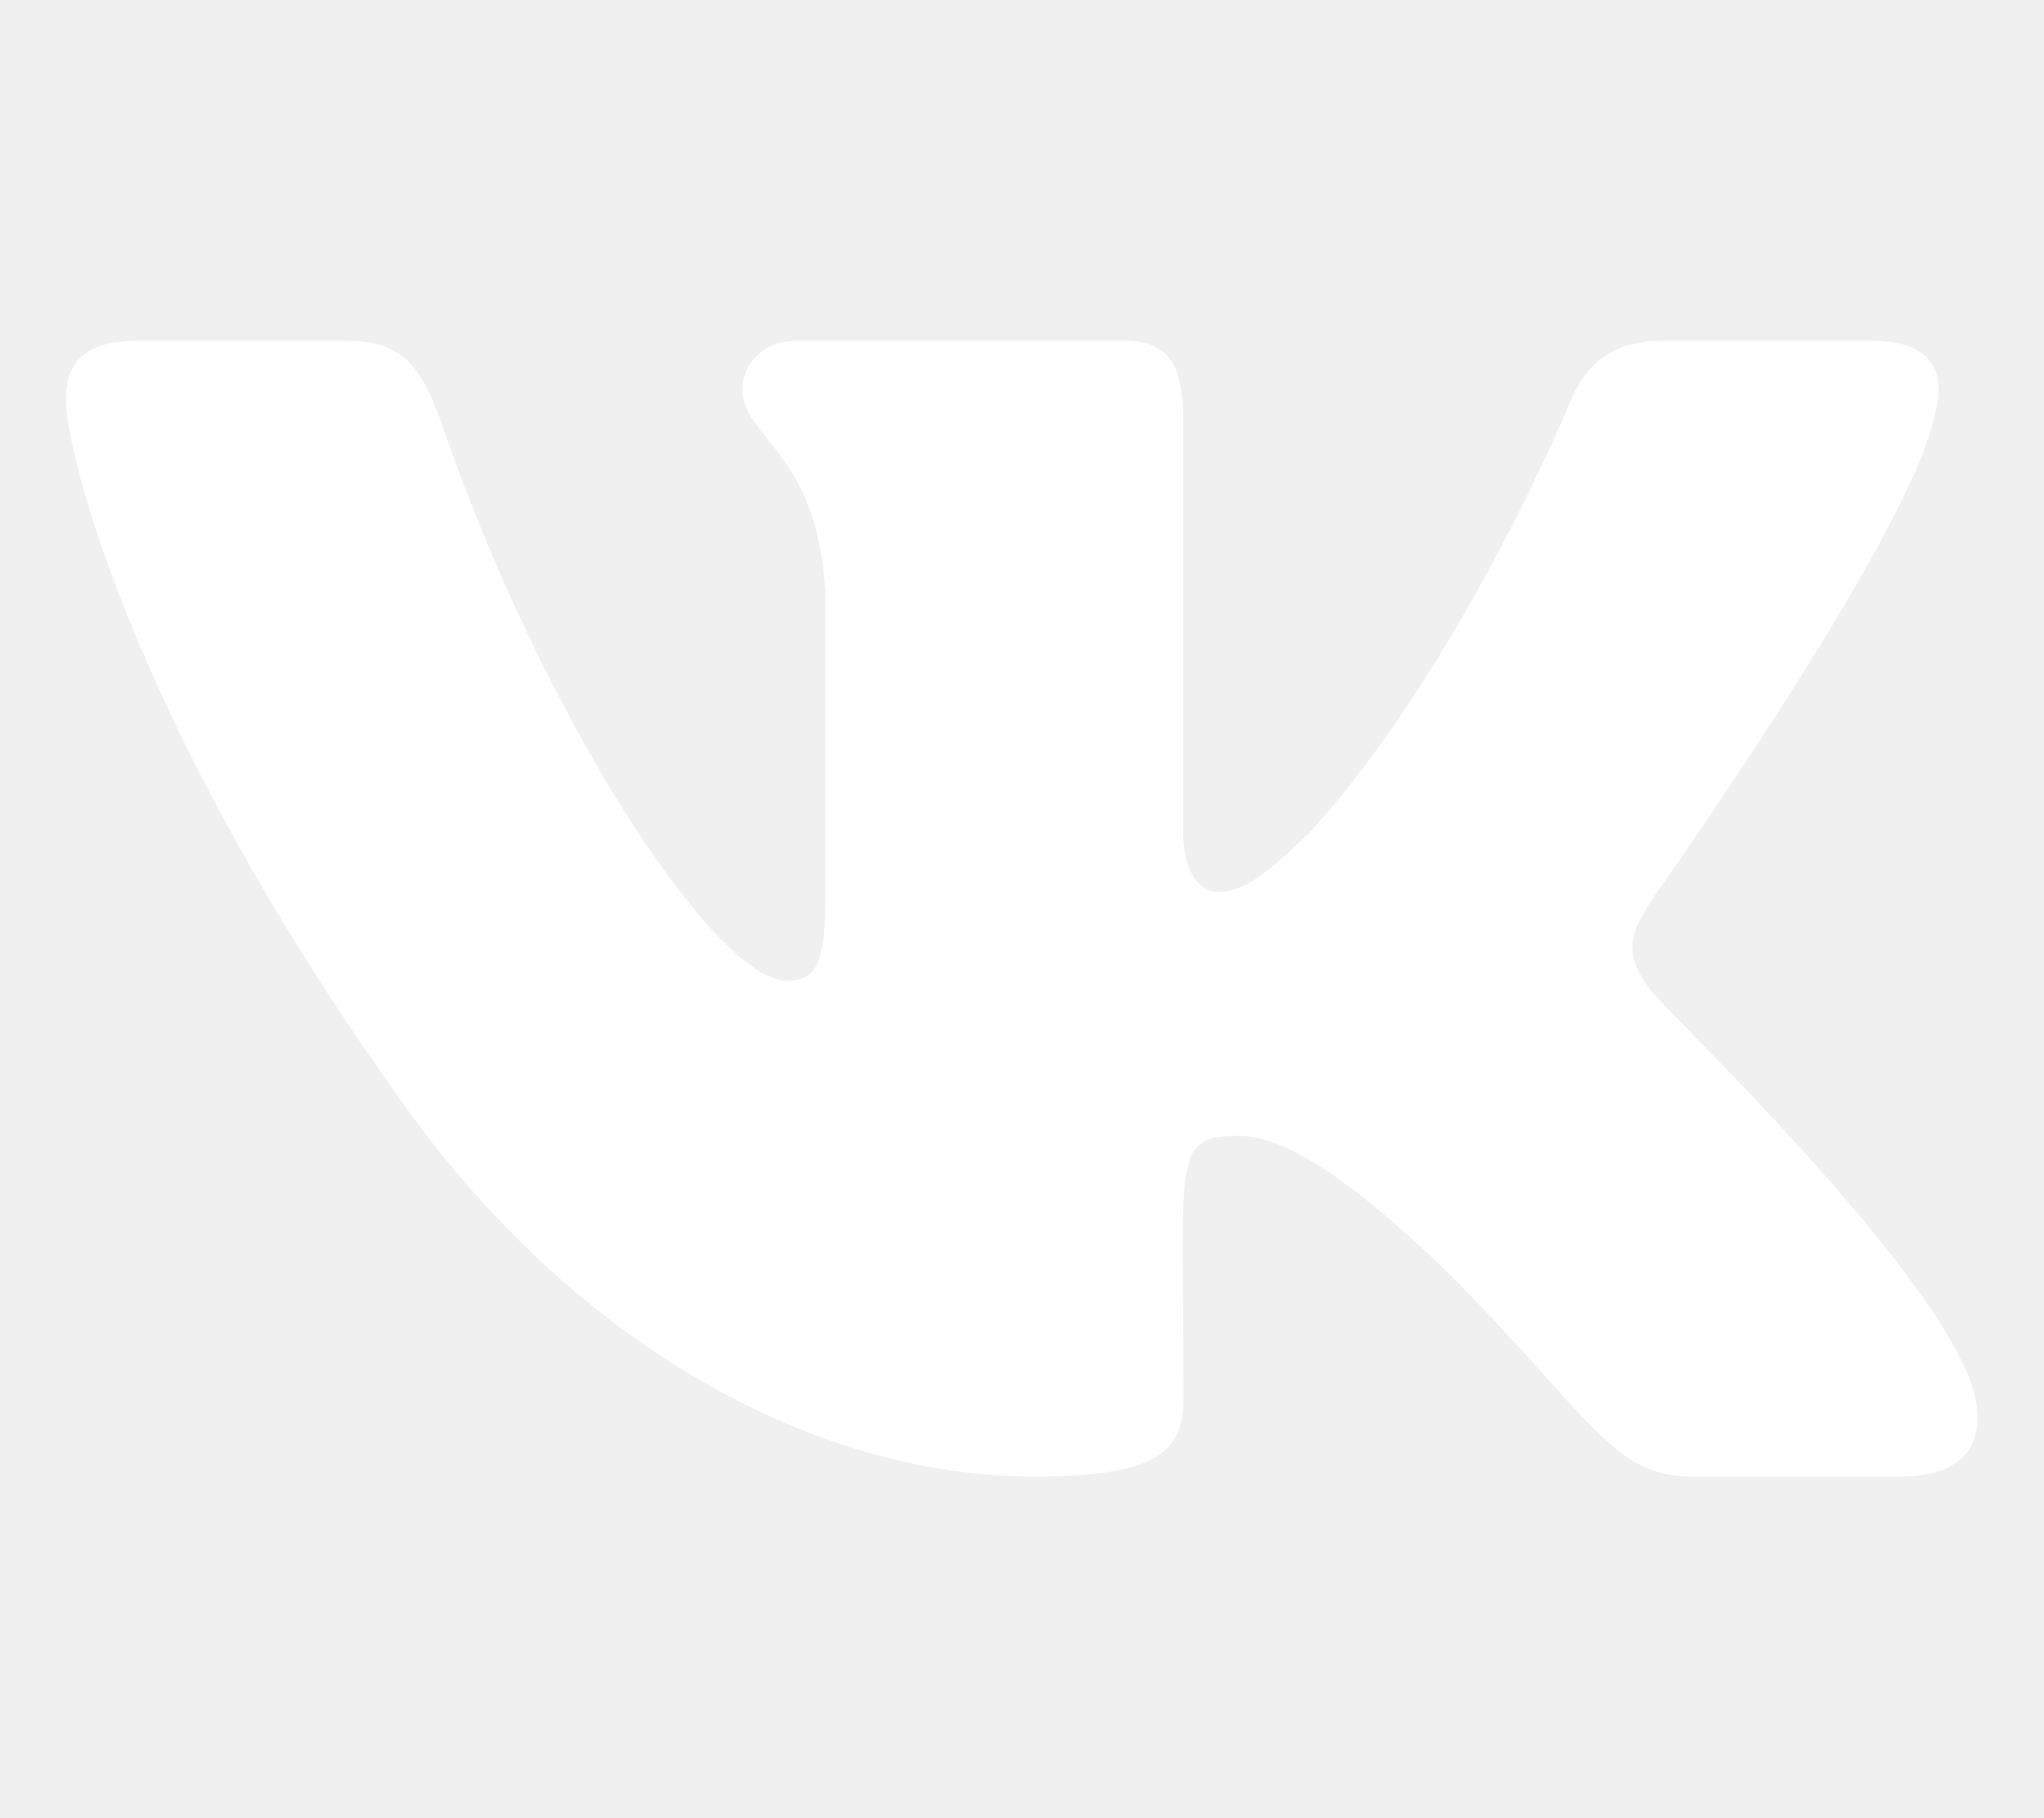
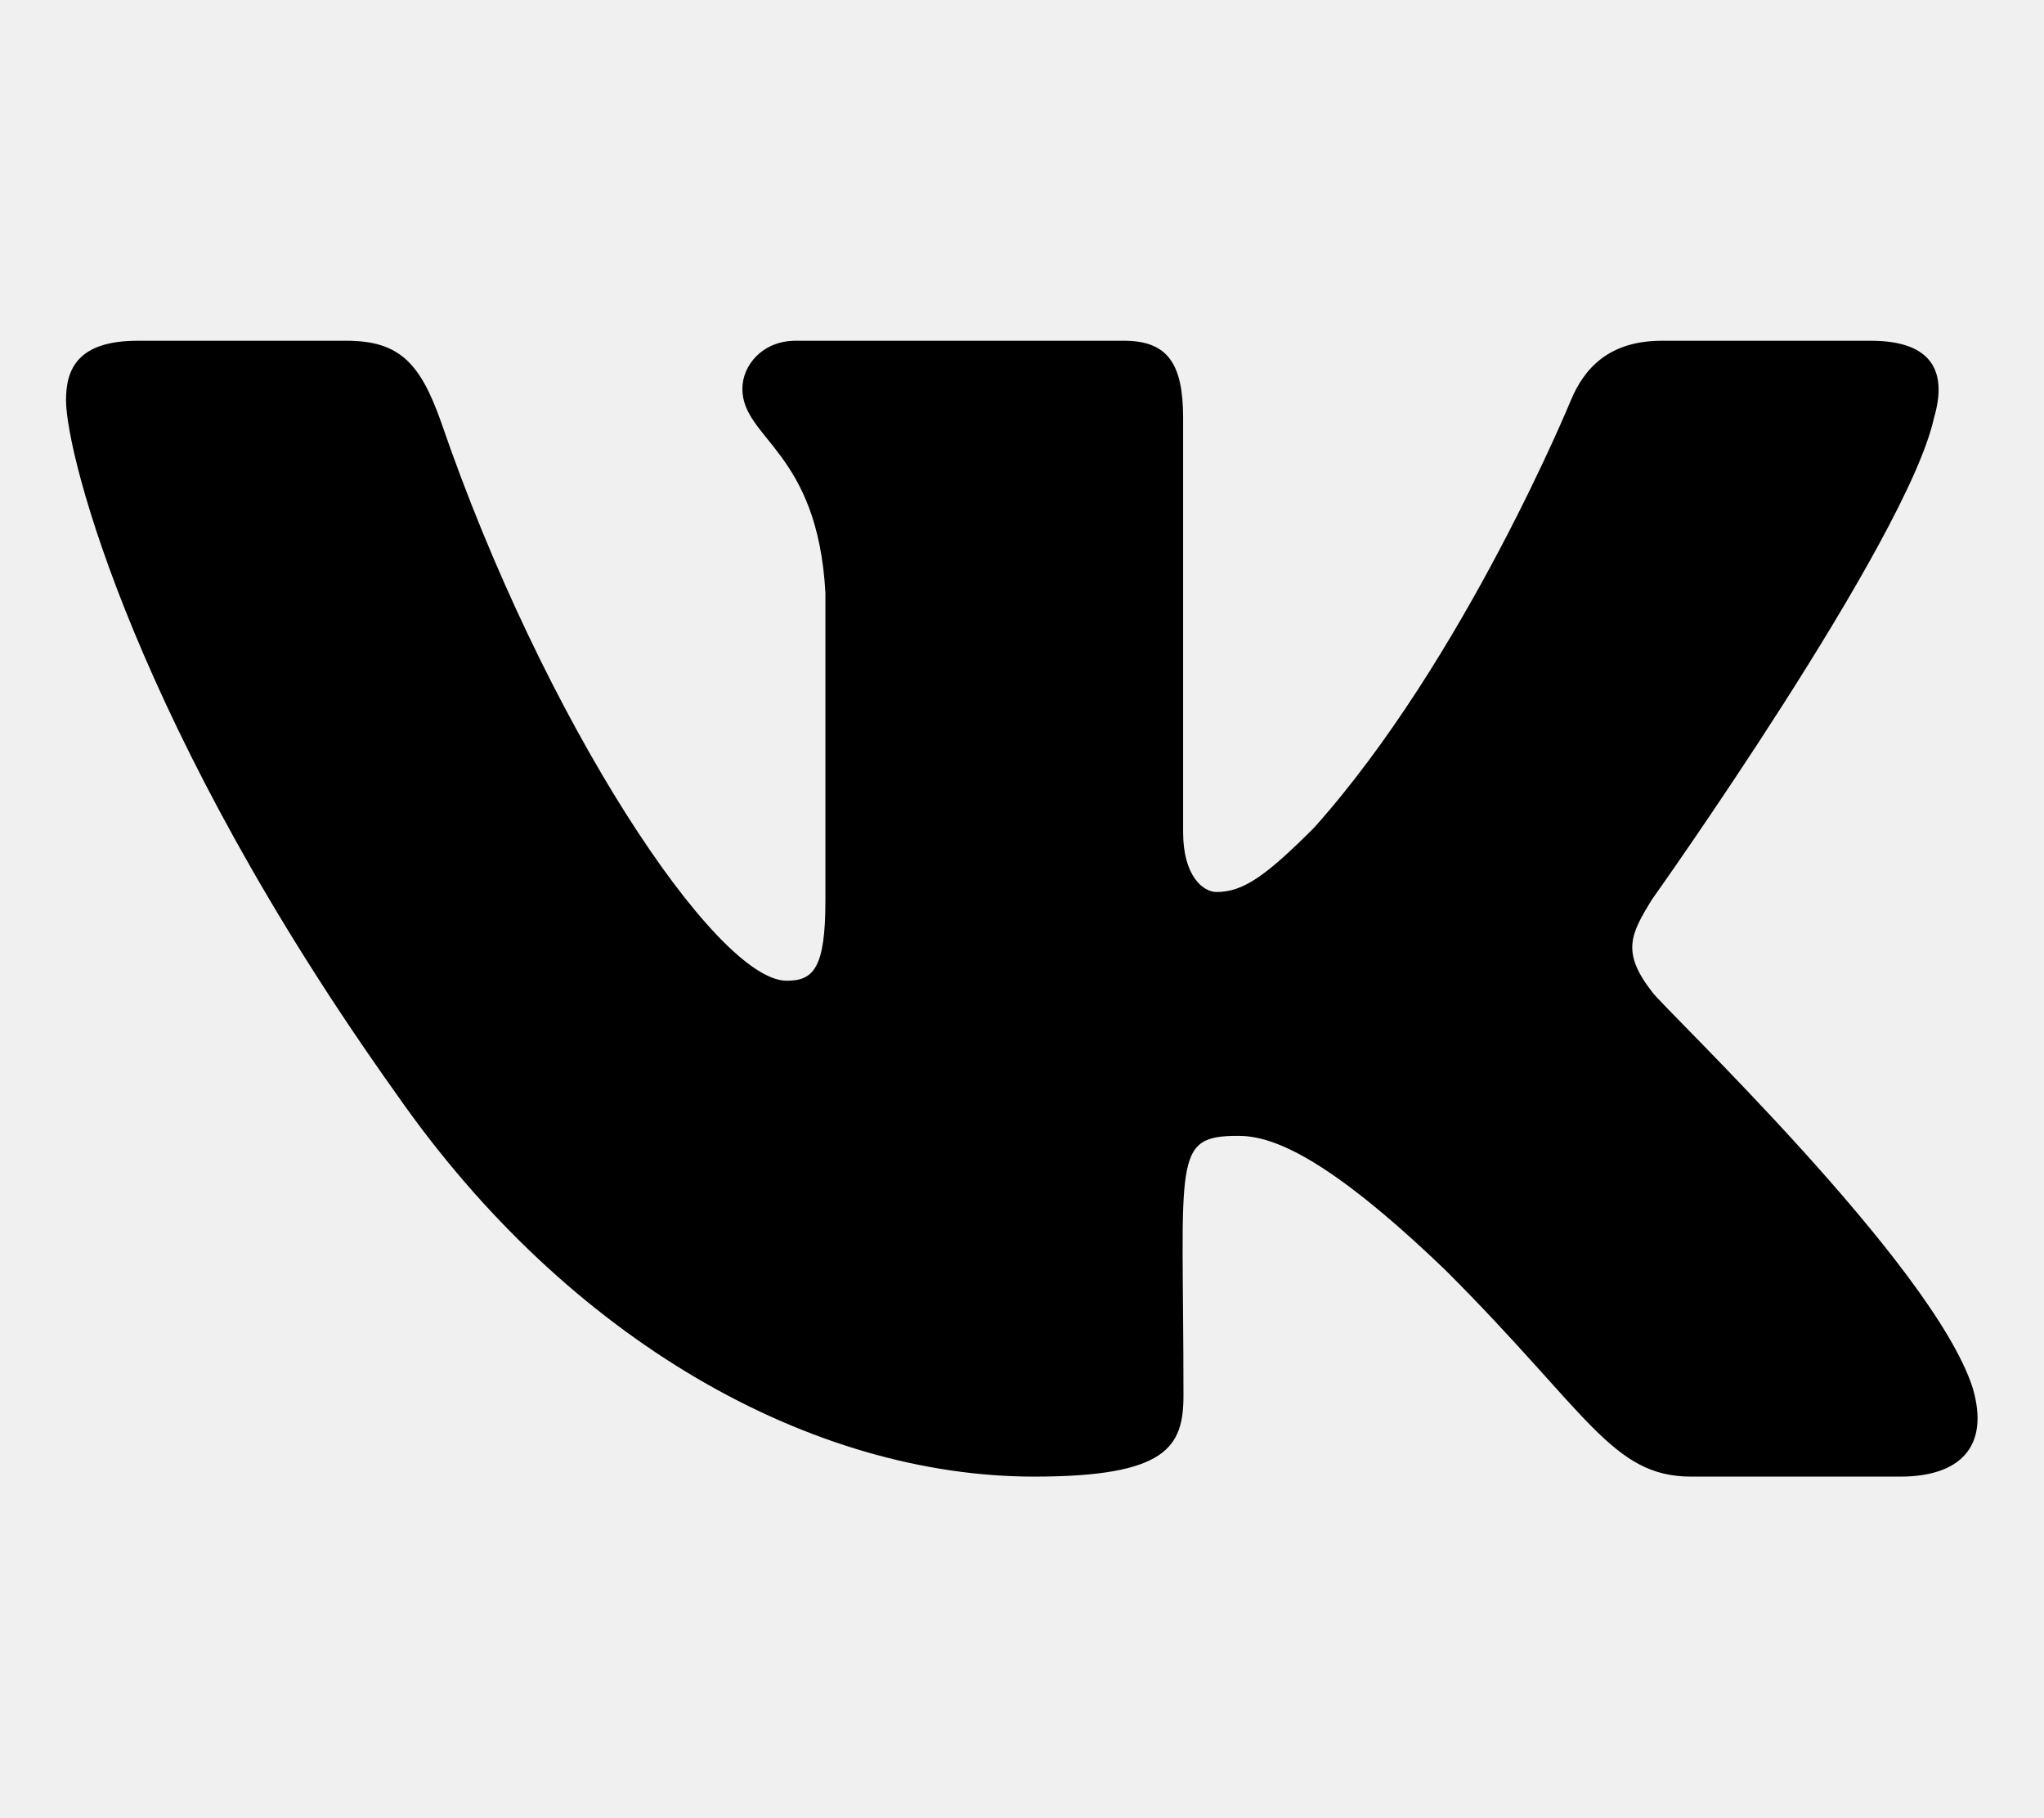
<svg xmlns="http://www.w3.org/2000/svg" aria-hidden="true" focusable="false" data-prefix="fab" data-icon="vk" class="svg-inline--fa fa-vk fa-w-18" role="img" viewBox="0 0 576 512">
-   <path fill="#fff" d="M545 117.7c3.7-12.5 0-21.7-17.8-21.7h-58.9c-15 0-21.9 7.9-25.6 16.7 0 0-30 73.1-72.4 120.5-13.7 13.7-20 18.1-27.5 18.1-3.7 0-9.4-4.4-9.4-16.9V117.7c0-15-4.2-21.7-16.6-21.7h-92.6c-9.4 0-15 7-15 13.5 0 14.2 21.2 17.5 23.4 57.5v86.8c0 19-3.4 22.5-10.9 22.5-20 0-68.6-73.4-97.4-157.4-5.8-16.3-11.5-22.9-26.6-22.9H38.8c-16.8 0-20.2 7.9-20.2 16.7 0 15.6 20 93.1 93.1 195.5C160.4 378.1 229 416 291.4 416c37.5 0 42.1-8.4 42.1-22.9 0-66.8-3.4-73.1 15.4-73.1 8.7 0 23.7 4.4 58.7 38.1 40 40 46.6 57.9 69 57.9h58.9c16.8 0 25.3-8.4 20.4-25-11.2-34.9-86.9-106.7-90.3-111.5-8.7-11.2-6.2-16.2 0-26.2.1-.1 72-101.3 79.4-135.6z" />
+   <path fill="#000" d="M545 117.7c3.7-12.5 0-21.7-17.8-21.7h-58.9c-15 0-21.9 7.9-25.6 16.7 0 0-30 73.1-72.4 120.5-13.7 13.7-20 18.1-27.5 18.1-3.7 0-9.4-4.4-9.4-16.9V117.7c0-15-4.2-21.7-16.6-21.7h-92.6c-9.4 0-15 7-15 13.5 0 14.2 21.2 17.5 23.4 57.5v86.8c0 19-3.4 22.5-10.9 22.5-20 0-68.6-73.4-97.4-157.4-5.8-16.3-11.5-22.9-26.6-22.9H38.8c-16.8 0-20.2 7.9-20.2 16.7 0 15.6 20 93.1 93.1 195.5C160.4 378.1 229 416 291.4 416c37.5 0 42.1-8.4 42.1-22.9 0-66.8-3.4-73.1 15.4-73.1 8.7 0 23.7 4.4 58.7 38.1 40 40 46.6 57.9 69 57.9h58.9c16.8 0 25.3-8.4 20.4-25-11.2-34.9-86.9-106.7-90.3-111.5-8.7-11.2-6.2-16.2 0-26.2.1-.1 72-101.3 79.4-135.6z" />
</svg>
